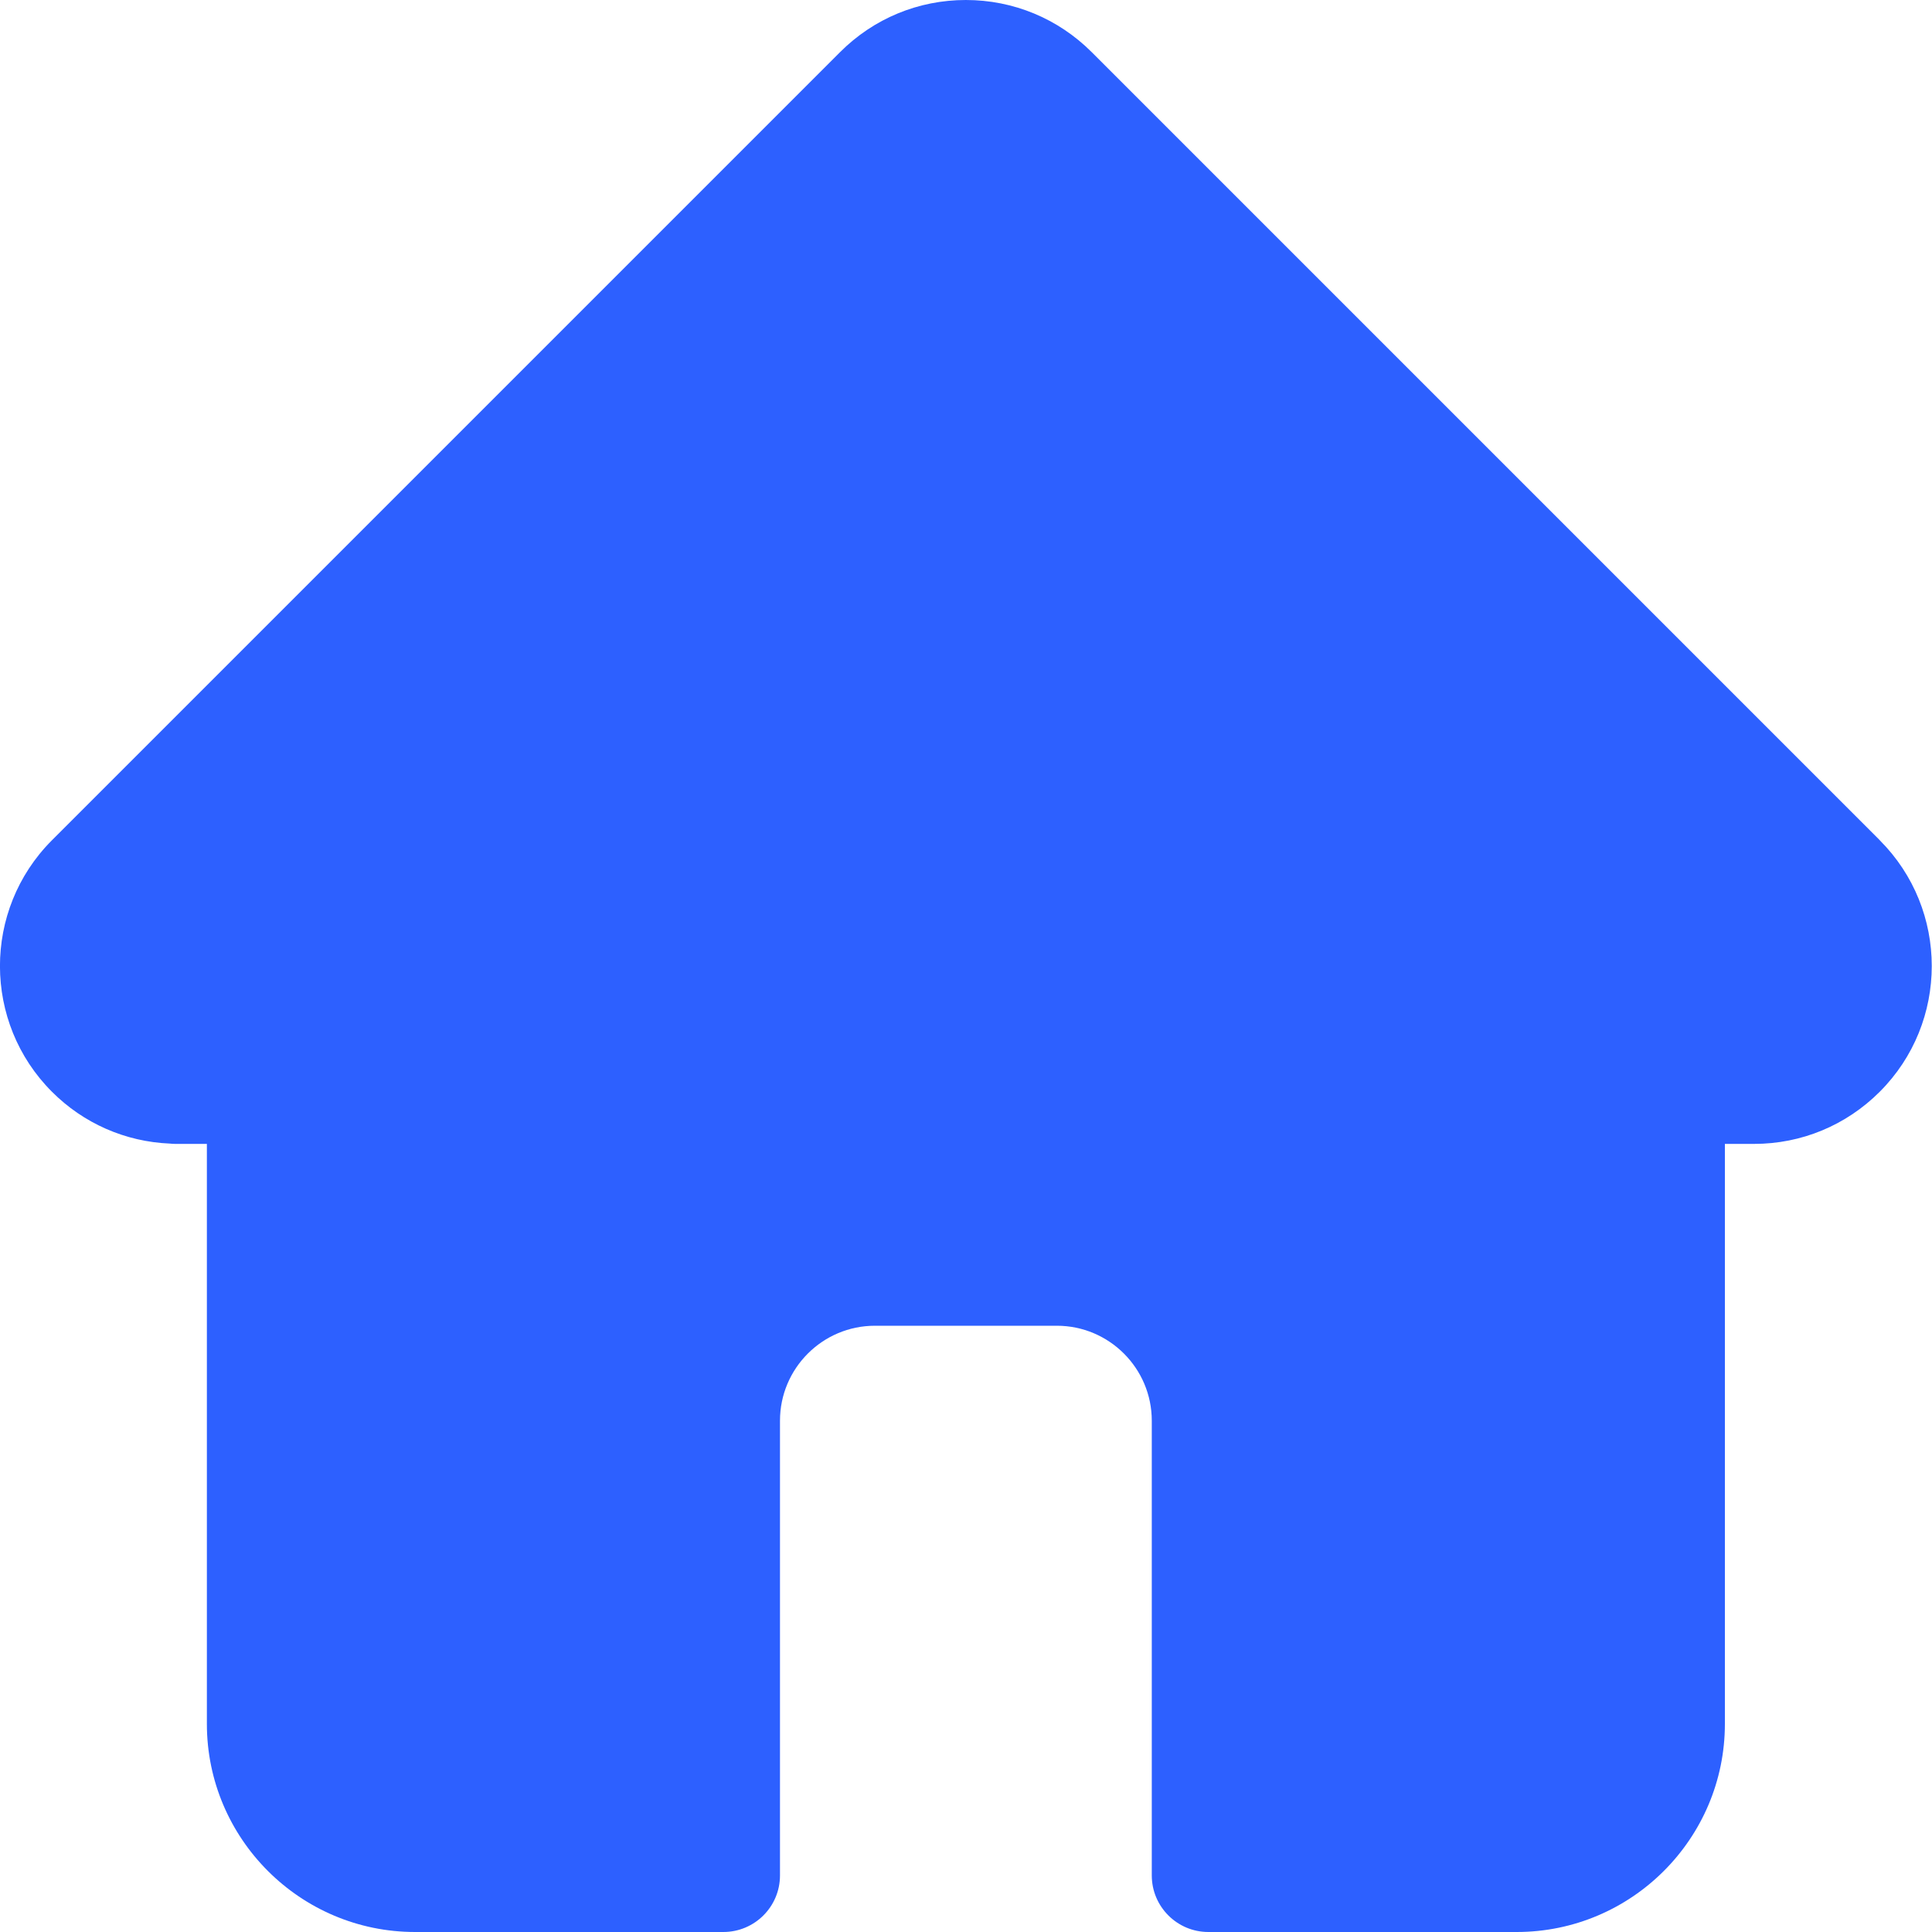
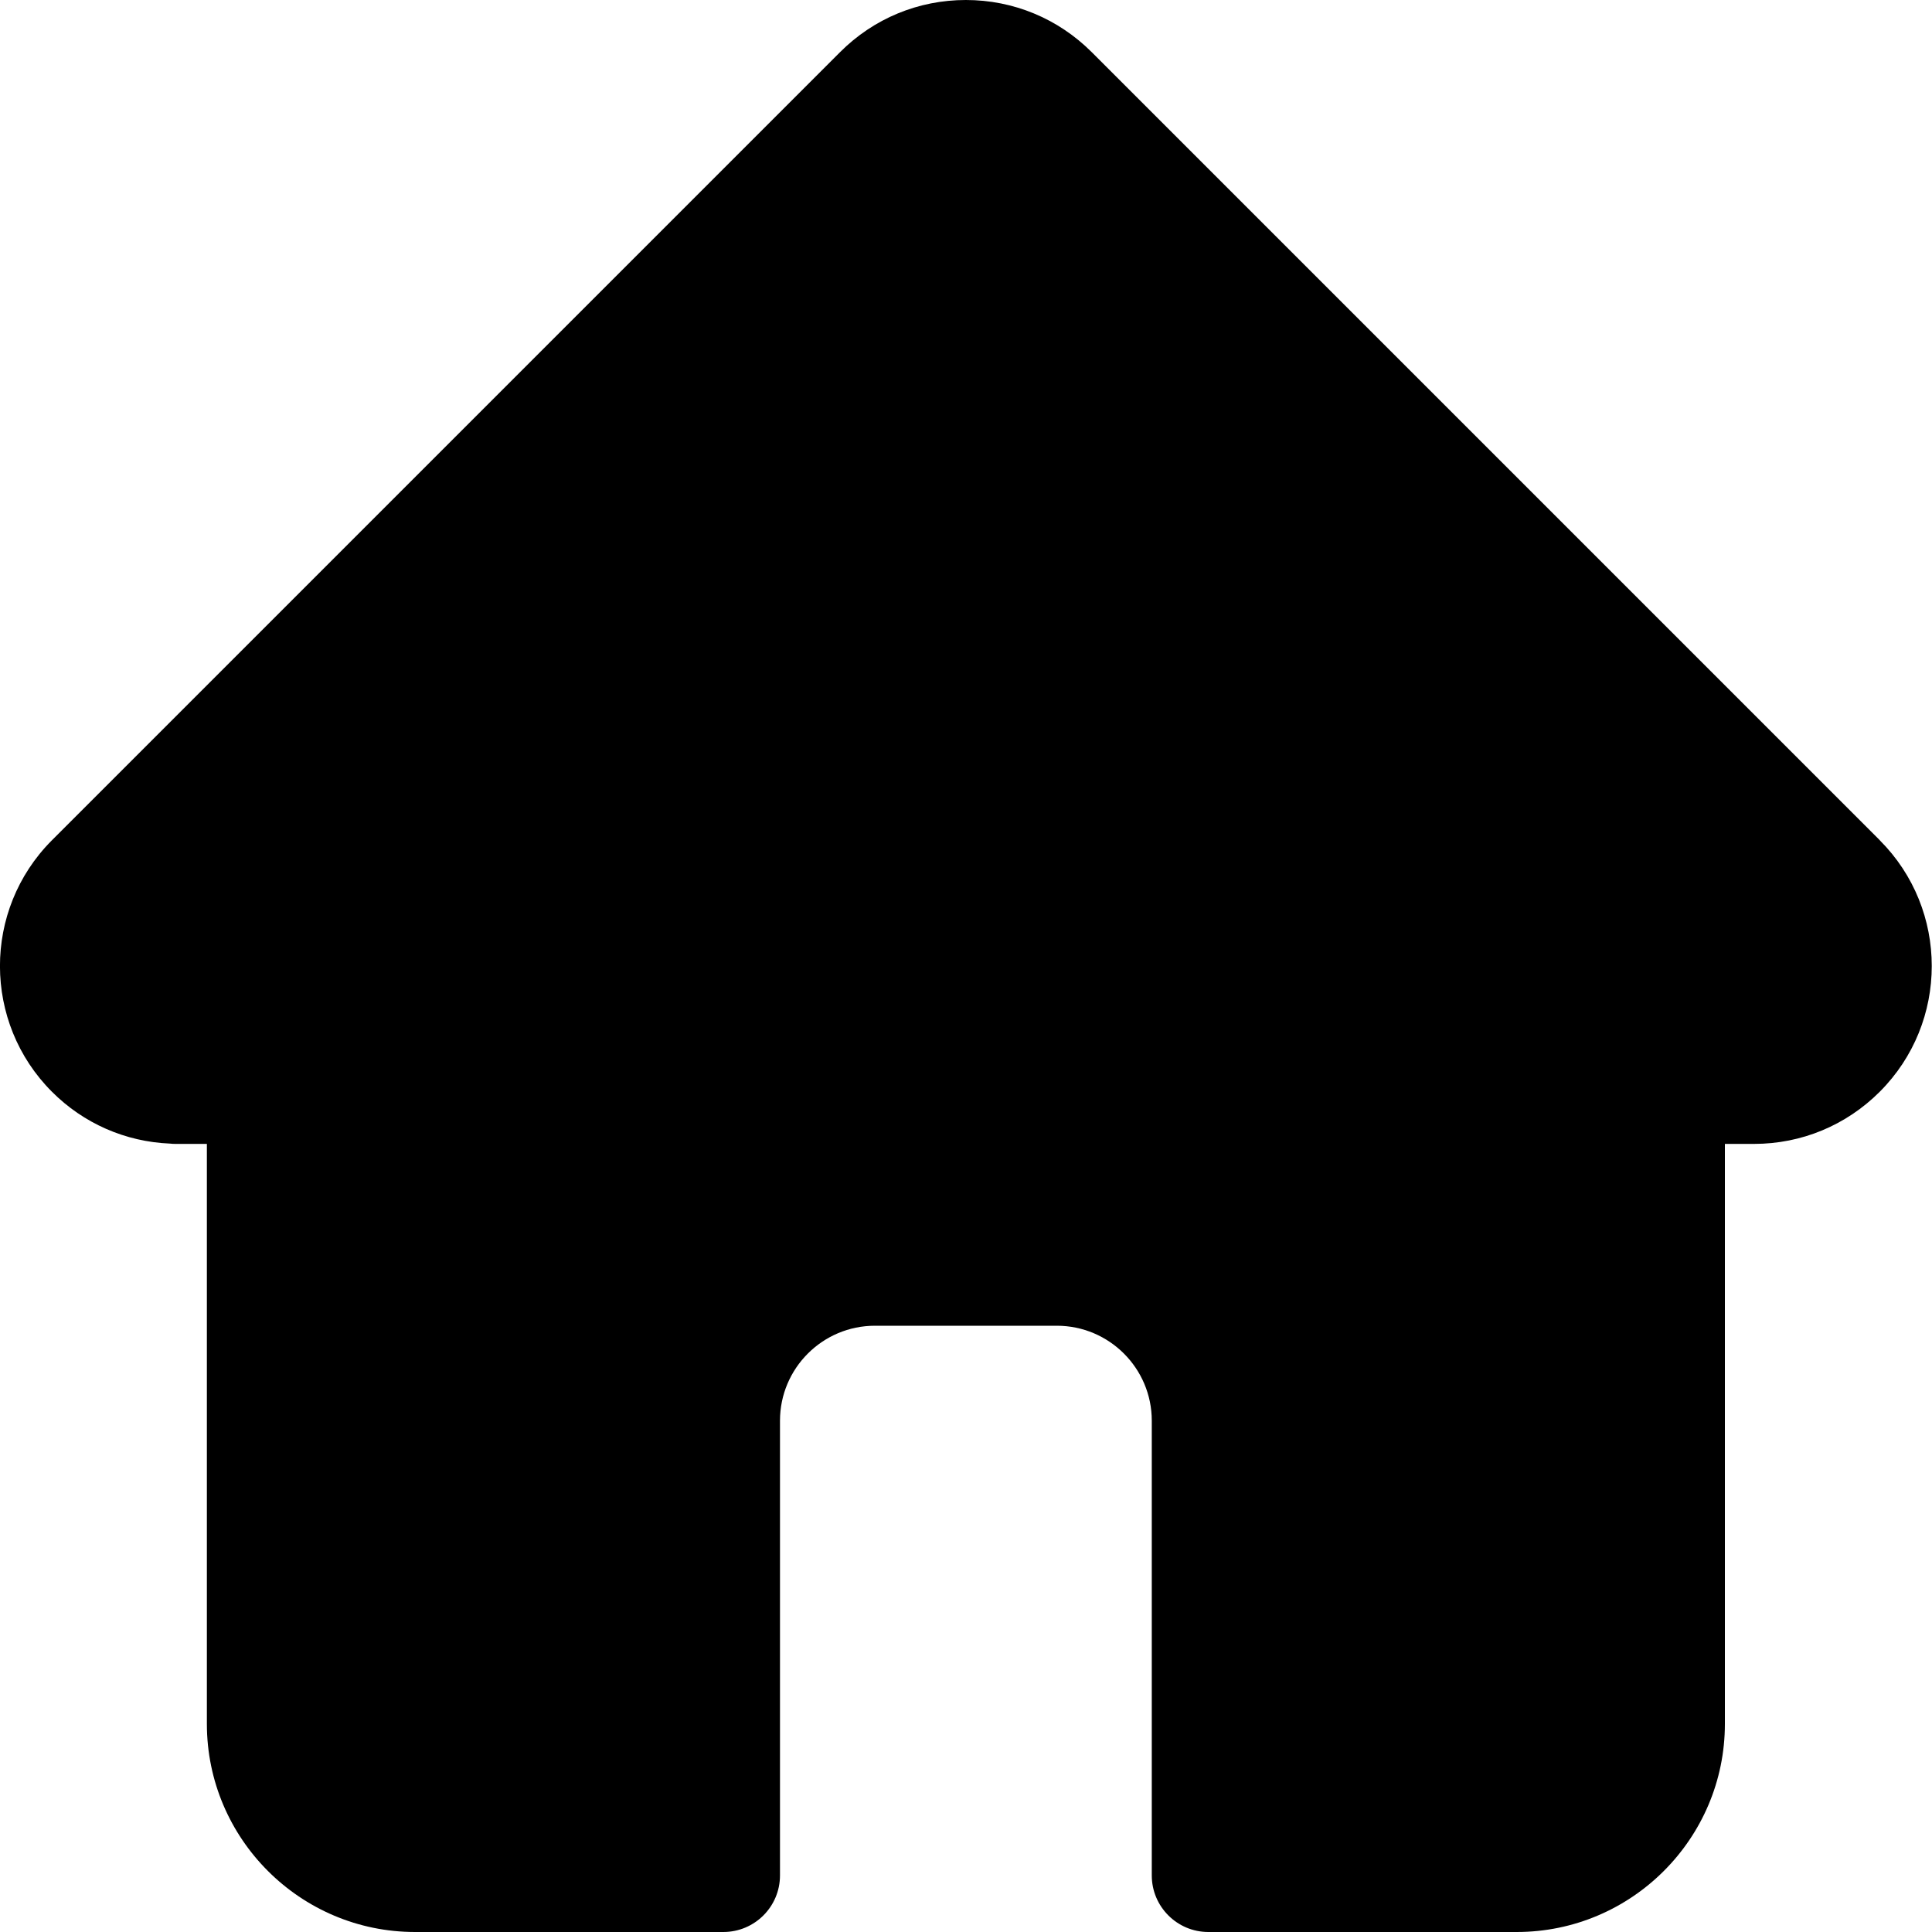
- <svg xmlns="http://www.w3.org/2000/svg" width="25" height="25" viewBox="0 0 25 25" fill="none">
-   <path d="M24.325 10.874C24.325 10.873 24.324 10.873 24.324 10.872L14.126 0.674C13.691 0.24 13.113 0 12.498 0C11.884 0 11.306 0.239 10.871 0.674L0.678 10.867C0.675 10.87 0.671 10.874 0.668 10.877C-0.225 11.775 -0.223 13.232 0.672 14.127C1.081 14.537 1.622 14.774 2.199 14.798C2.223 14.801 2.247 14.802 2.27 14.802H2.677V22.307C2.677 23.792 3.885 25 5.371 25H9.36C9.765 25 10.093 24.672 10.093 24.268V18.384C10.093 17.706 10.644 17.155 11.322 17.155H13.675C14.353 17.155 14.904 17.706 14.904 18.384V24.268C14.904 24.672 15.232 25 15.636 25H19.626C21.111 25 22.32 23.792 22.32 22.307V14.802H22.697C23.311 14.802 23.889 14.562 24.324 14.127C25.221 13.23 25.221 11.771 24.325 10.874Z" fill="#2D60FF" />
+ <svg xmlns="http://www.w3.org/2000/svg" width="25" height="25" viewBox="0 0 25 25">
+   <path d="M24.325 10.874C24.325 10.873 24.324 10.873 24.324 10.872L14.126 0.674C13.691 0.24 13.113 0 12.498 0C11.884 0 11.306 0.239 10.871 0.674L0.678 10.867C0.675 10.87 0.671 10.874 0.668 10.877C-0.225 11.775 -0.223 13.232 0.672 14.127C1.081 14.537 1.622 14.774 2.199 14.798C2.223 14.801 2.247 14.802 2.27 14.802H2.677V22.307C2.677 23.792 3.885 25 5.371 25H9.36C9.765 25 10.093 24.672 10.093 24.268V18.384C10.093 17.706 10.644 17.155 11.322 17.155H13.675C14.353 17.155 14.904 17.706 14.904 18.384V24.268C14.904 24.672 15.232 25 15.636 25H19.626C21.111 25 22.32 23.792 22.32 22.307V14.802H22.697C23.311 14.802 23.889 14.562 24.324 14.127C25.221 13.23 25.221 11.771 24.325 10.874Z" fill="#000000" />
</svg>
